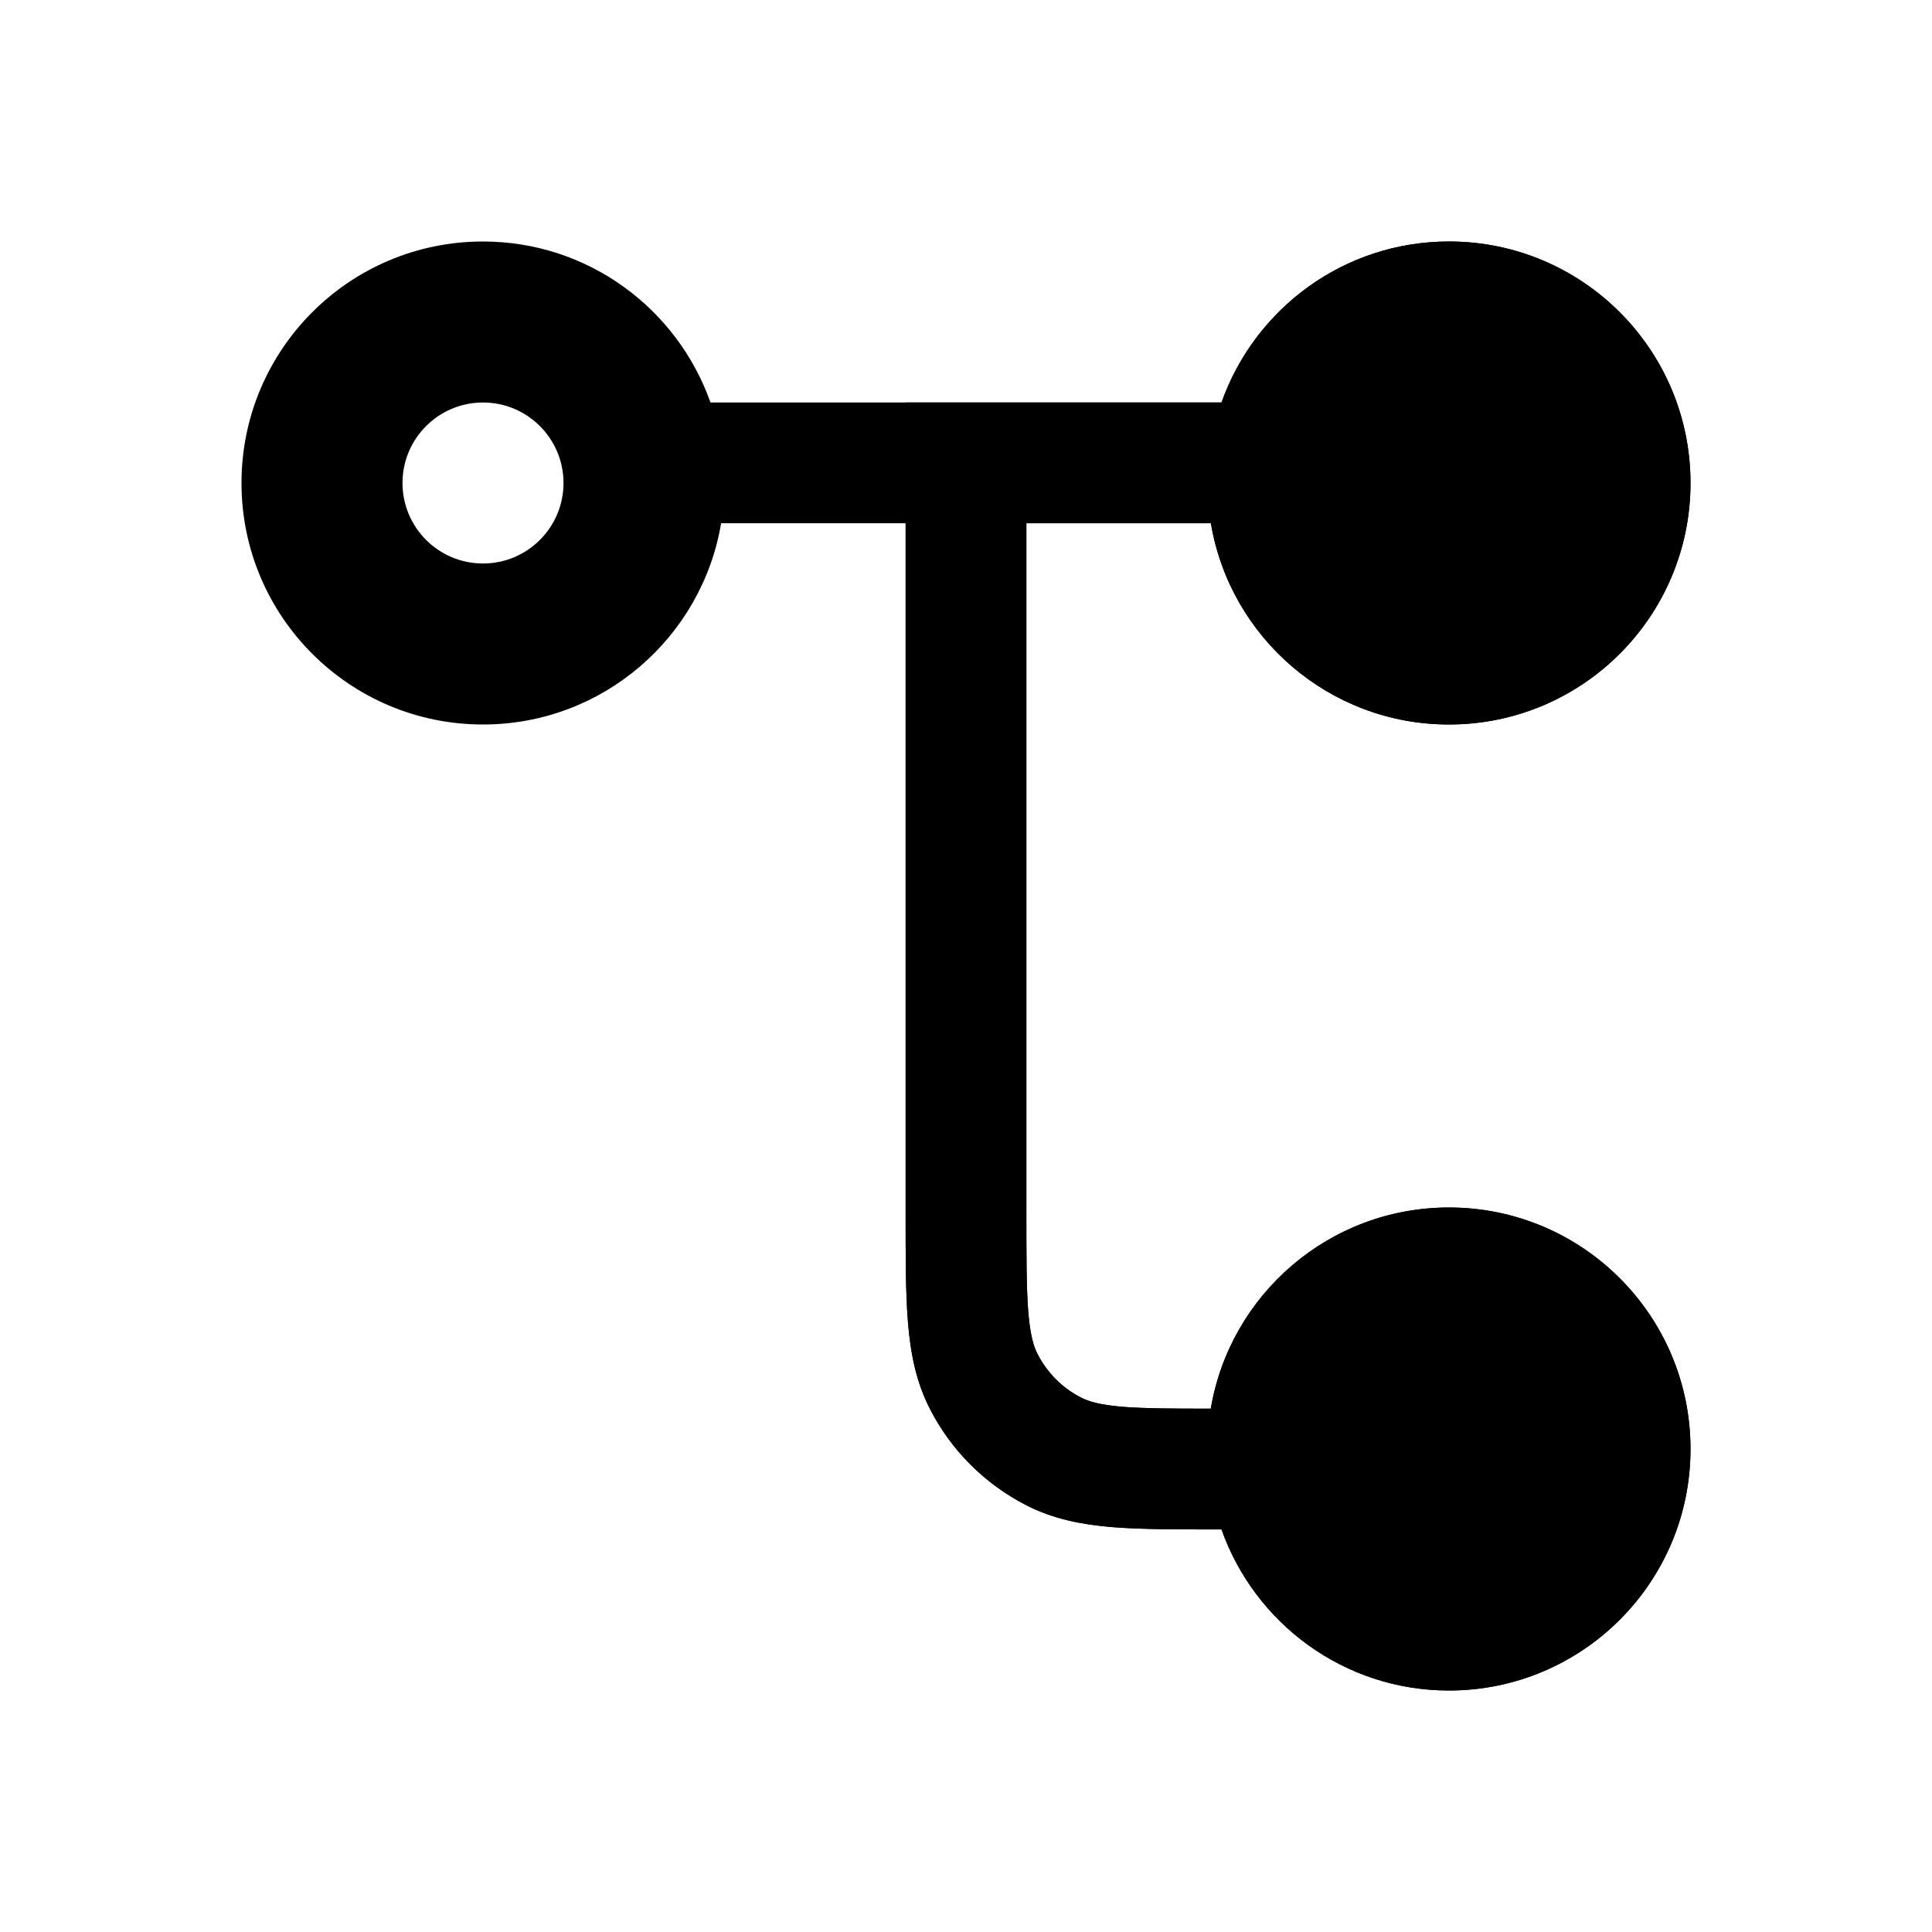
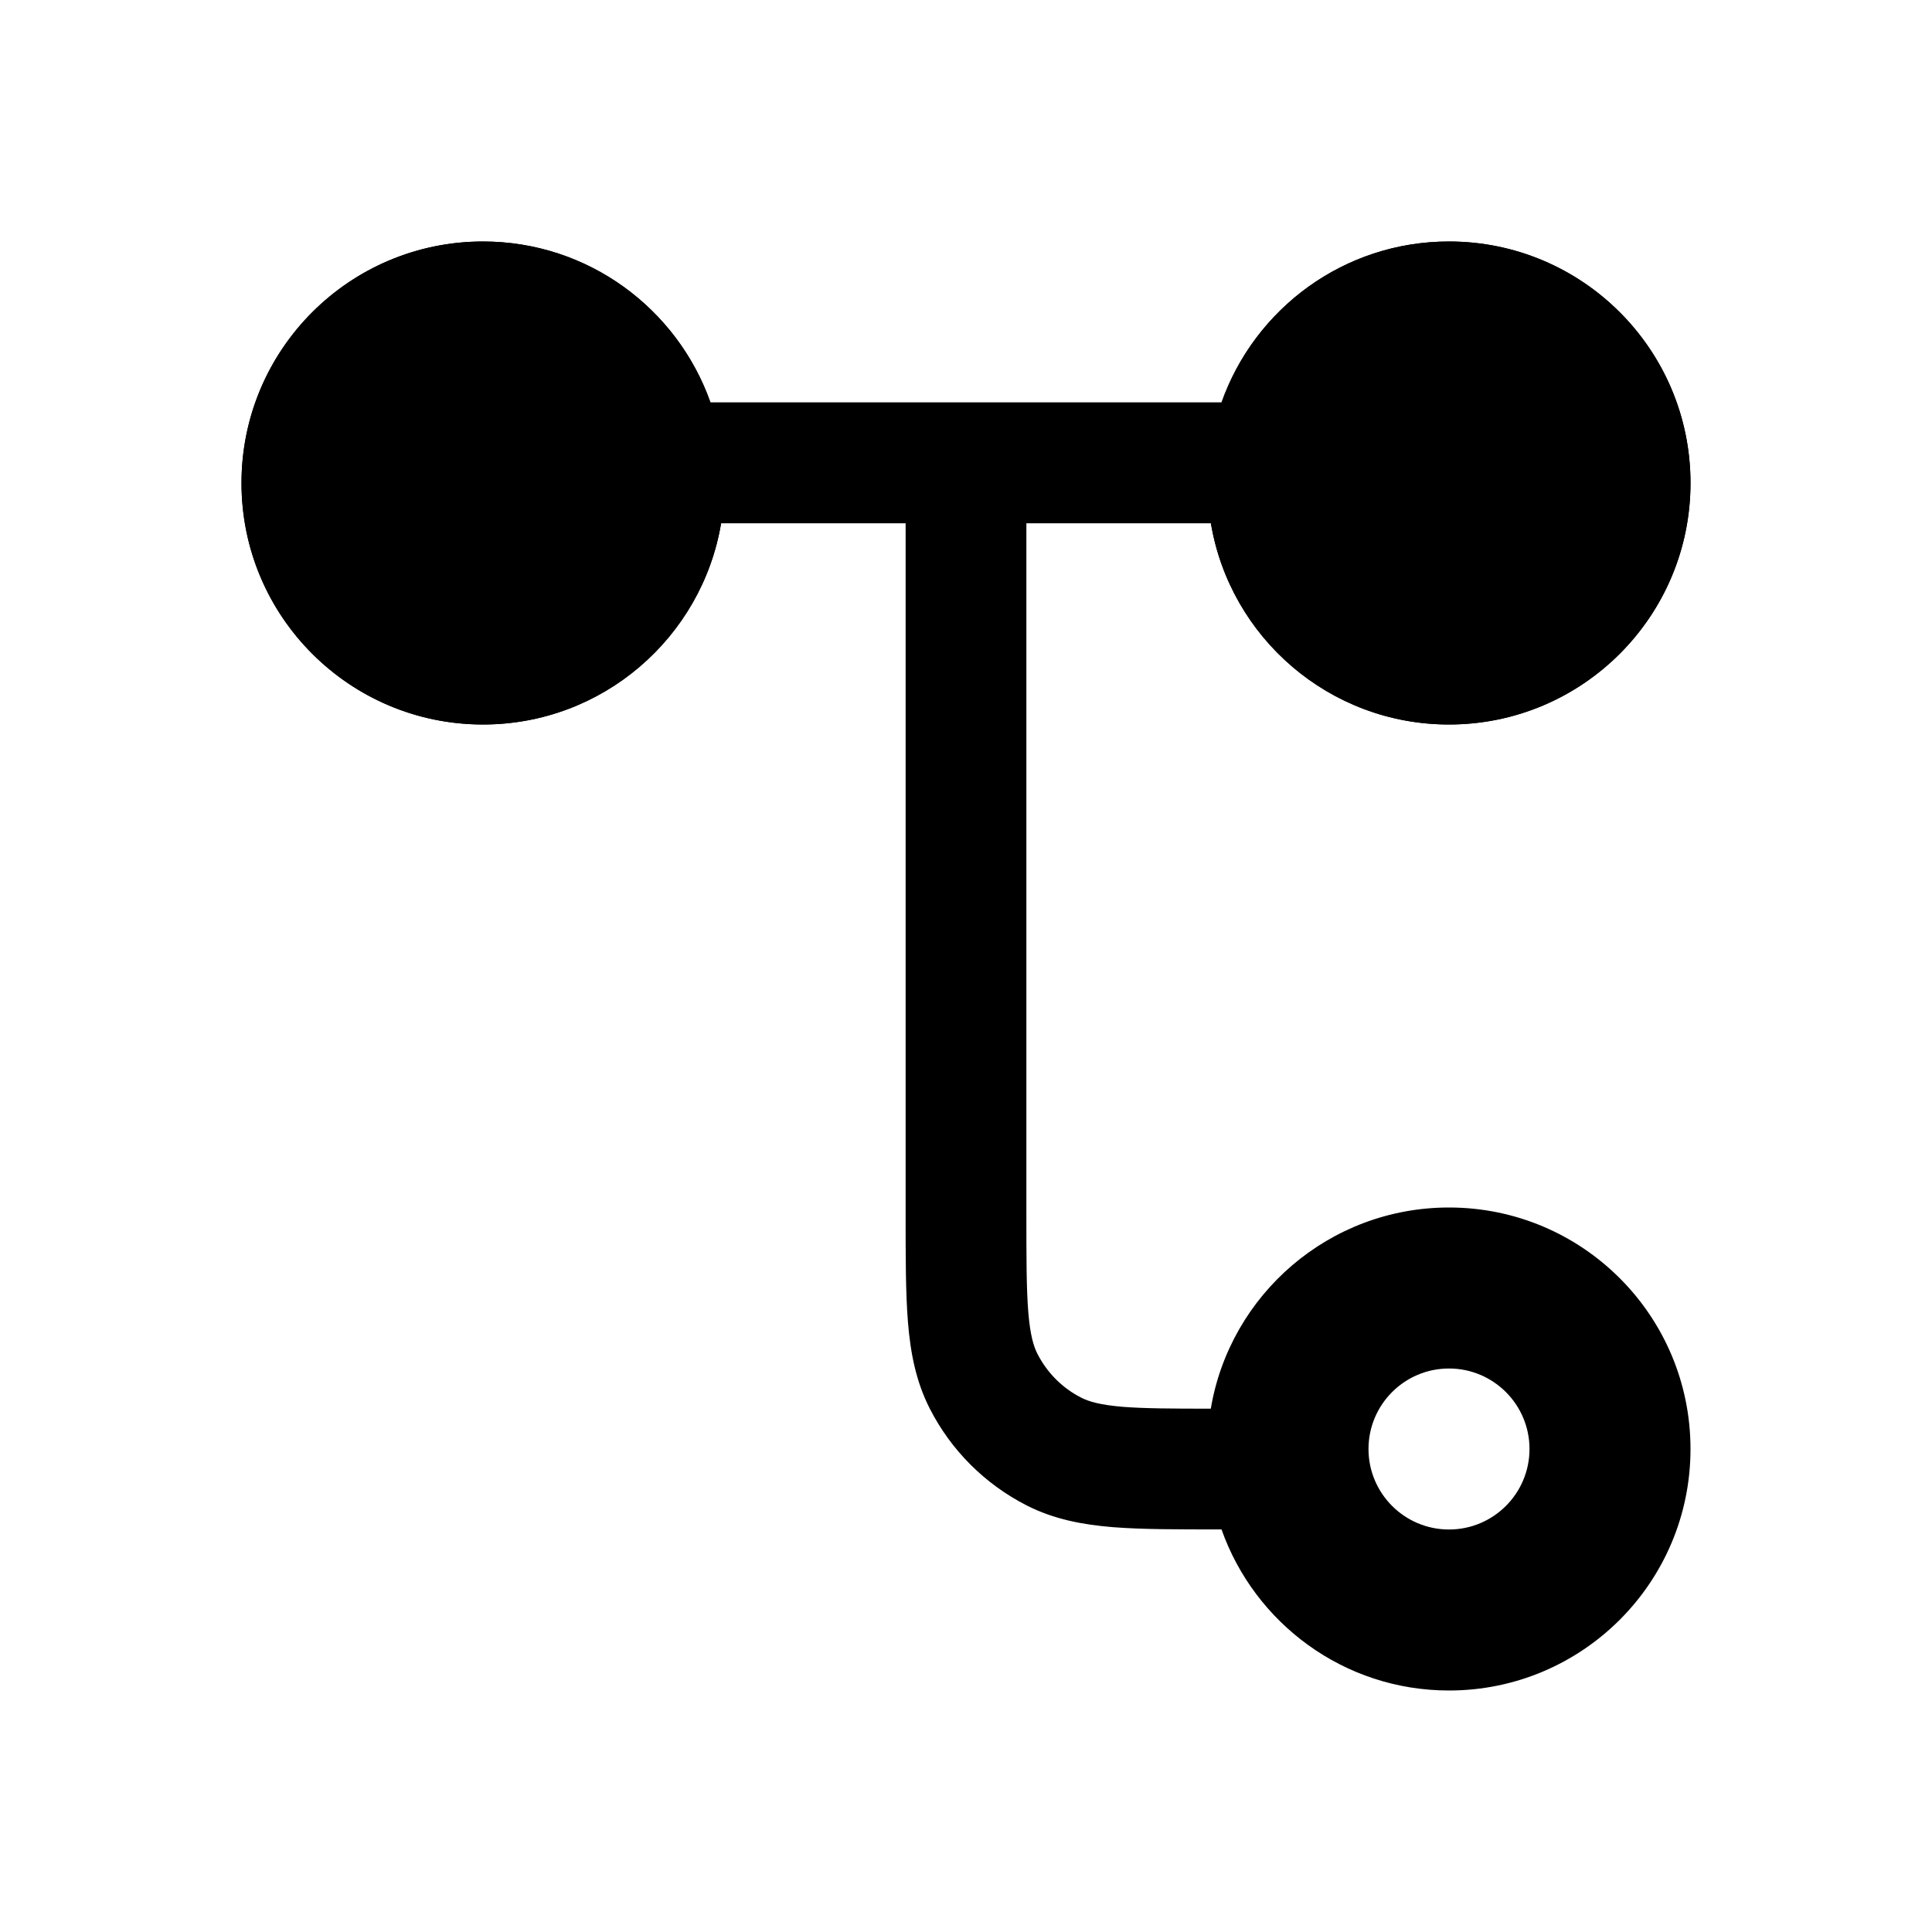
<svg xmlns="http://www.w3.org/2000/svg" width="24" height="24" viewBox="0 0 24 24" class="wd-icon wd-icon-hierarchy-parent-child" role="presentation" data-deprecated="true">
-   <path d="M18 3C19.657 3 21 4.343 21 6C21 7.657 19.657 9 18 9C16.514 9 15.28 7.919 15.042 6.5H12.75V15.05C12.75 15.622 12.75 16.007 12.774 16.303C12.798 16.59 12.841 16.727 12.887 16.817C13.007 17.052 13.197 17.244 13.433 17.363C13.523 17.409 13.66 17.452 13.947 17.476C14.215 17.497 14.555 17.499 15.041 17.499C15.279 16.081 16.514 15 18 15C19.657 15 21 16.343 21 18C21 19.657 19.657 21 18 21C16.694 21 15.586 20.164 15.174 18.999C14.638 18.999 14.19 19 13.825 18.971C13.445 18.94 13.089 18.872 12.752 18.7C12.235 18.436 11.813 18.015 11.55 17.498C11.378 17.161 11.31 16.805 11.279 16.425C11.249 16.054 11.25 15.598 11.25 15.05V6.5H8.958C8.72 7.919 7.486 9 6 9C4.343 9 3 7.657 3 6C3 4.343 4.343 3 6 3C7.306 3 8.414 3.835 8.826 5H15.174C15.586 3.835 16.694 3 18 3ZM18 17C17.448 17 17 17.448 17 18C17 18.552 17.448 19 18 19C18.552 19 19 18.552 19 18C19 17.448 18.552 17 18 17ZM6 5C5.448 5 5 5.448 5 6C5 6.552 5.448 7 6 7C6.552 7 7 6.552 7 6C7 5.448 6.552 5 6 5ZM18 5C17.448 5 17 5.448 17 6C17 6.552 17.448 7 18 7C18.552 7 19 6.552 19 6C19 5.448 18.552 5 18 5Z" fill="oklch(0.352 0 0 / 1)" class="wd-icon-fill" />
-   <path d="M18 3C19.657 3 21 4.343 21 6C21 7.657 19.657 9 18 9C16.514 9 15.28 7.919 15.042 6.5H12.75V15.05C12.75 15.622 12.75 16.007 12.774 16.303C12.798 16.59 12.841 16.727 12.887 16.817C13.007 17.052 13.197 17.244 13.433 17.363C13.523 17.409 13.66 17.452 13.947 17.476C14.215 17.497 14.555 17.499 15.041 17.499C15.279 16.081 16.514 15 18 15C19.657 15 21 16.343 21 18C21 19.657 19.657 21 18 21C16.694 21 15.586 20.164 15.174 18.999C14.638 18.999 14.19 19 13.825 18.971C13.445 18.94 13.089 18.872 12.752 18.7C12.235 18.436 11.813 18.015 11.55 17.498C11.378 17.161 11.31 16.805 11.279 16.425C11.249 16.054 11.25 15.598 11.25 15.05V5H15.174C15.586 3.835 16.694 3 18 3Z" fill="oklch(0.352 0 0 / 1)" class="wd-icon-accent" />
+   <path d="M12.75 15.05C12.75 15.622 12.75 16.007 12.774 16.303C12.798 16.59 12.841 16.727 12.887 16.817C13.007 17.052 13.197 17.244 13.433 17.363C13.523 17.409 13.66 17.452 13.947 17.476C14.215 17.497 14.555 17.499 15.041 17.499C15.279 16.081 16.514 15 18 15C19.657 15 21 16.343 21 18C21 19.657 19.657 21 18 21C16.694 21 15.586 20.164 15.174 18.999C14.638 18.999 14.19 19 13.825 18.971C13.445 18.94 13.089 18.872 12.752 18.7C12.235 18.436 11.813 18.015 11.55 17.498C11.378 17.161 11.31 16.805 11.279 16.425C11.249 16.054 11.25 15.598 11.25 15.05V6.5H8.958C8.72 7.919 7.486 9 6 9C4.343 9 3 7.657 3 6C3 4.343 4.343 3 6 3C7.306 3 8.414 3.835 8.826 5H15.174C15.586 3.835 16.694 3 18 3C19.657 3 21 4.343 21 6C21 7.657 19.657 9 18 9C16.514 9 15.28 7.919 15.042 6.5H12.75V15.05ZM18 17C17.448 17 17 17.448 17 18C17 18.552 17.448 19 18 19C18.552 19 19 18.552 19 18C19 17.448 18.552 17 18 17ZM6 5C5.448 5 5 5.448 5 6C5 6.552 5.448 7 6 7C6.552 7 7 6.552 7 6C7 5.448 6.552 5 6 5ZM18 5C17.448 5 17 5.448 17 6C17 6.552 17.448 7 18 7C18.552 7 19 6.552 19 6C19 5.448 18.552 5 18 5Z" fill="oklch(0.352 0 0 / 1)" class="wd-icon-fill" />
+   <path d="M18 3C19.657 3 21 4.343 21 6C21 7.657 19.657 9 18 9C16.514 9 15.28 7.919 15.042 6.5H8.958C8.72 7.919 7.486 9 6 9C4.343 9 3 7.657 3 6C3 4.343 4.343 3 6 3C7.306 3 8.414 3.835 8.826 5H15.174C15.586 3.835 16.694 3 18 3Z" fill="oklch(0.352 0 0 / 1)" class="wd-icon-accent" />
</svg>
